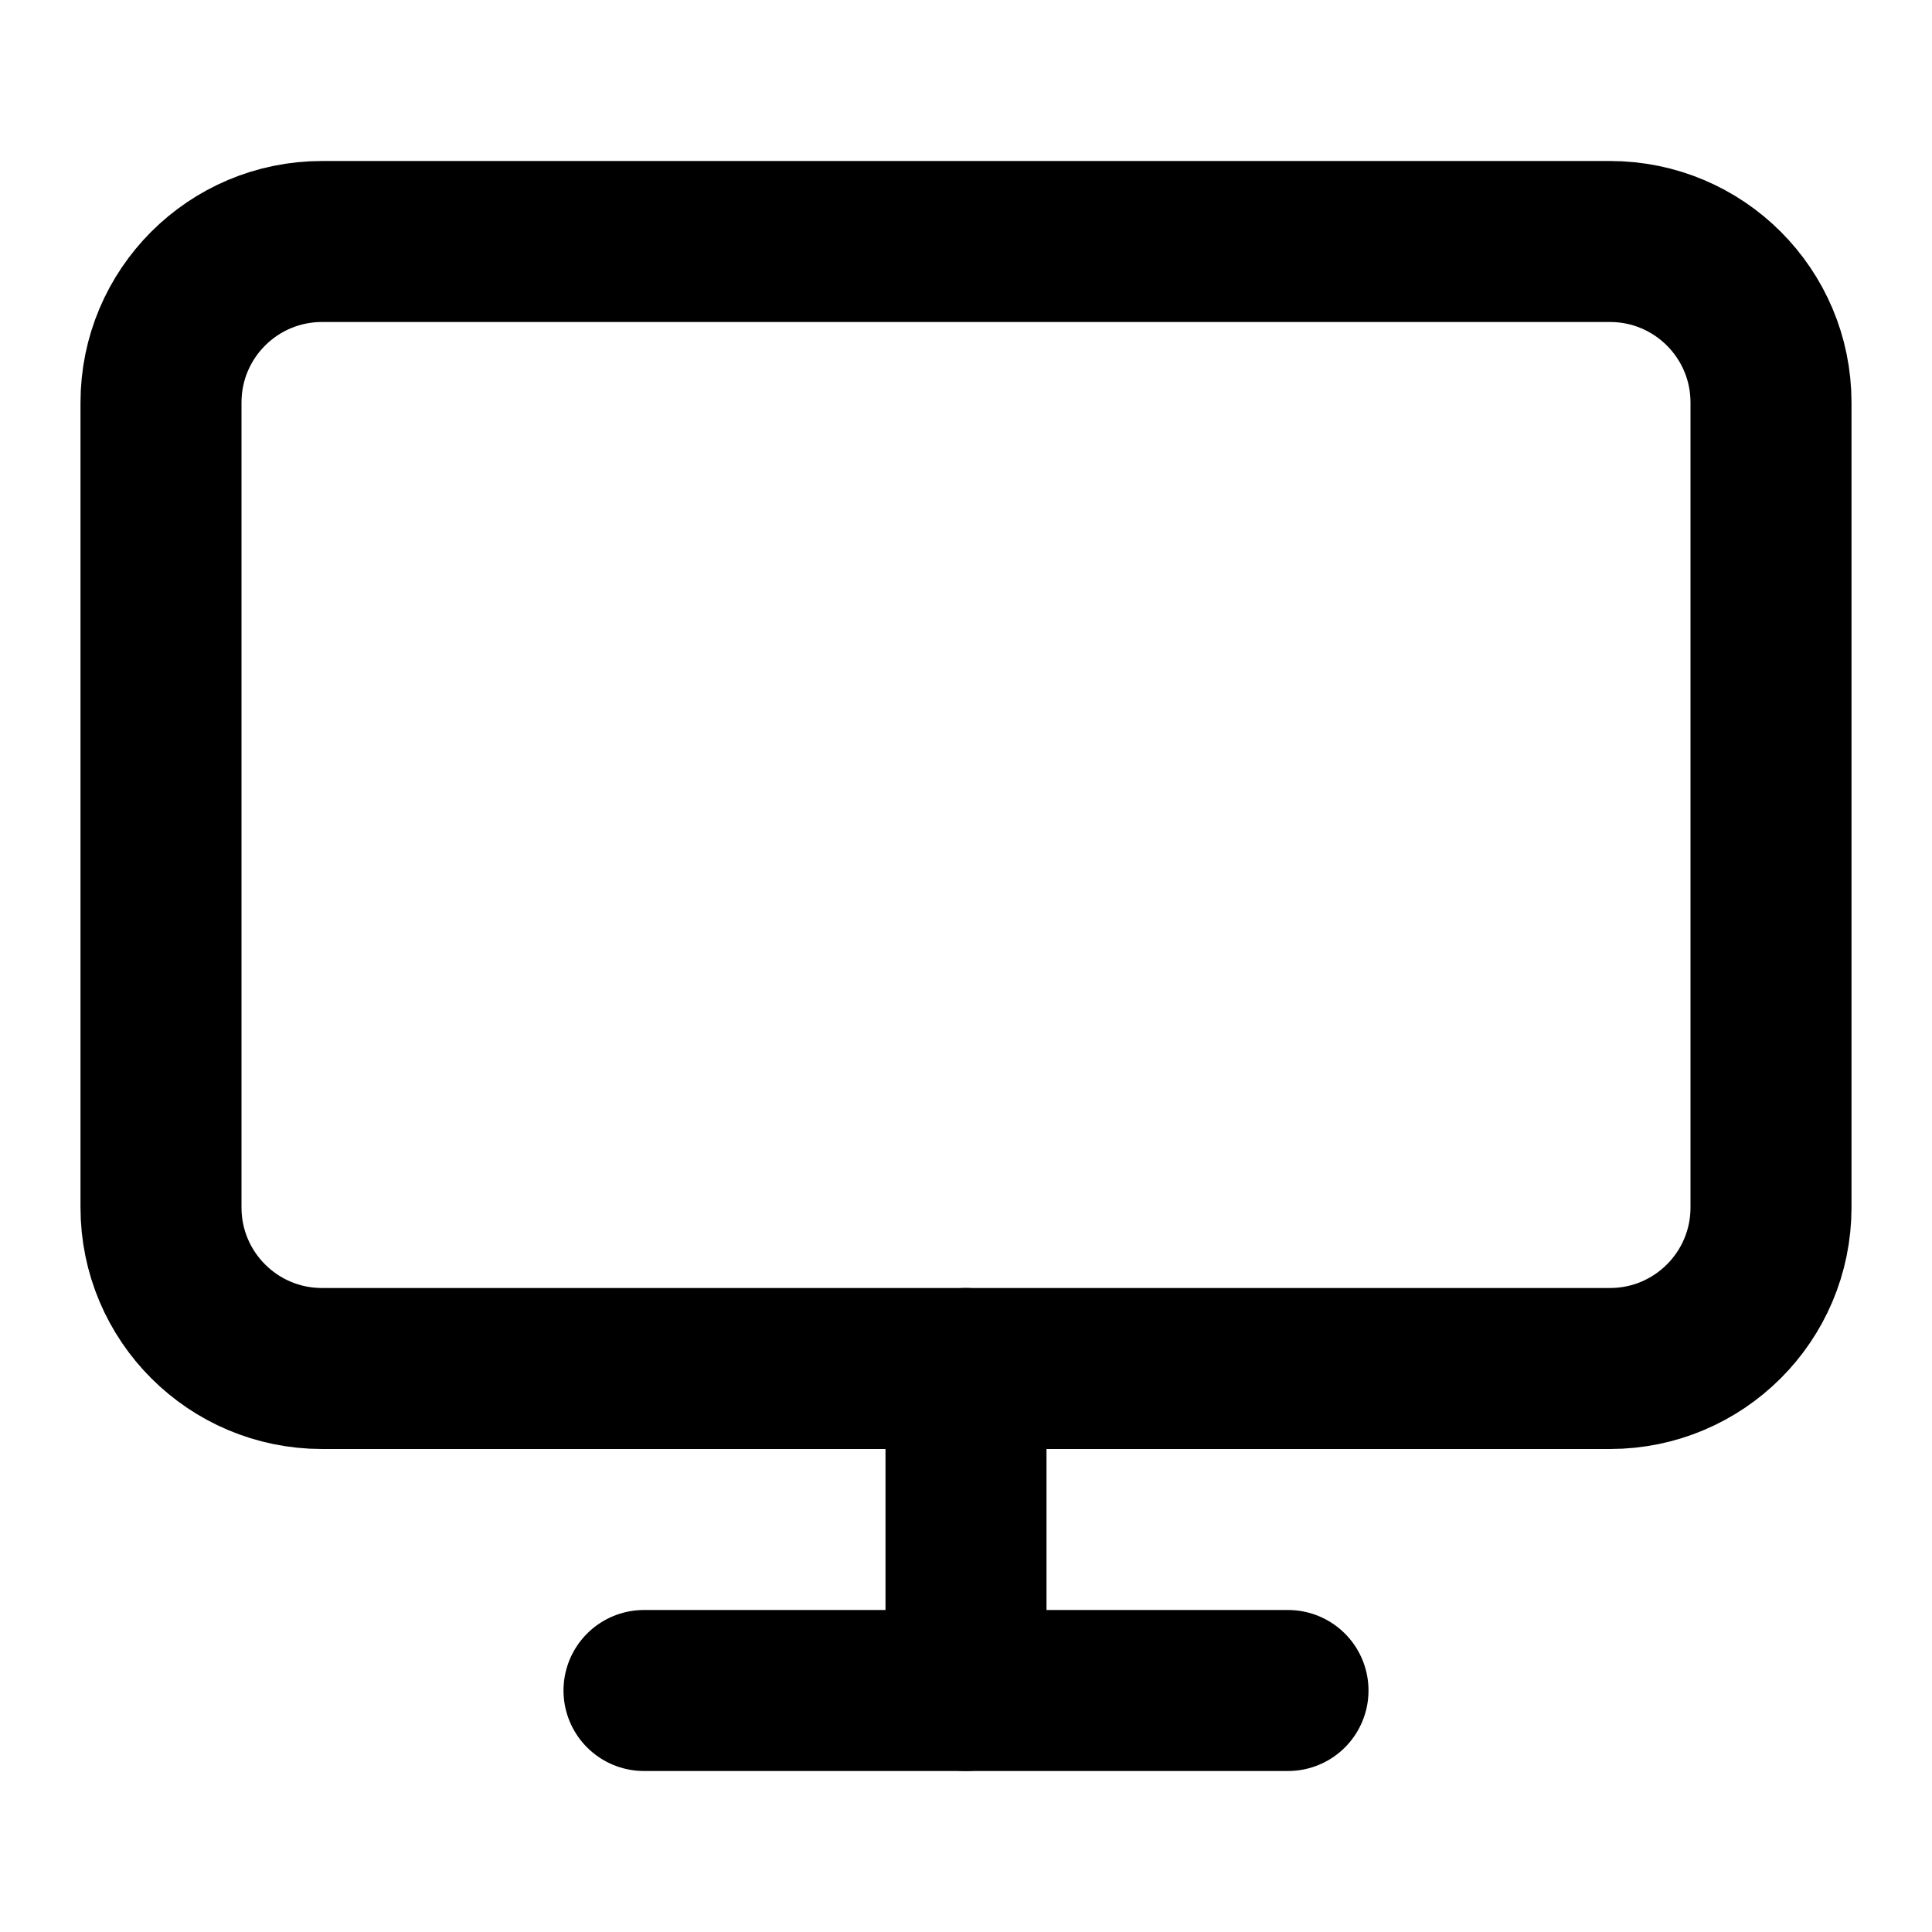
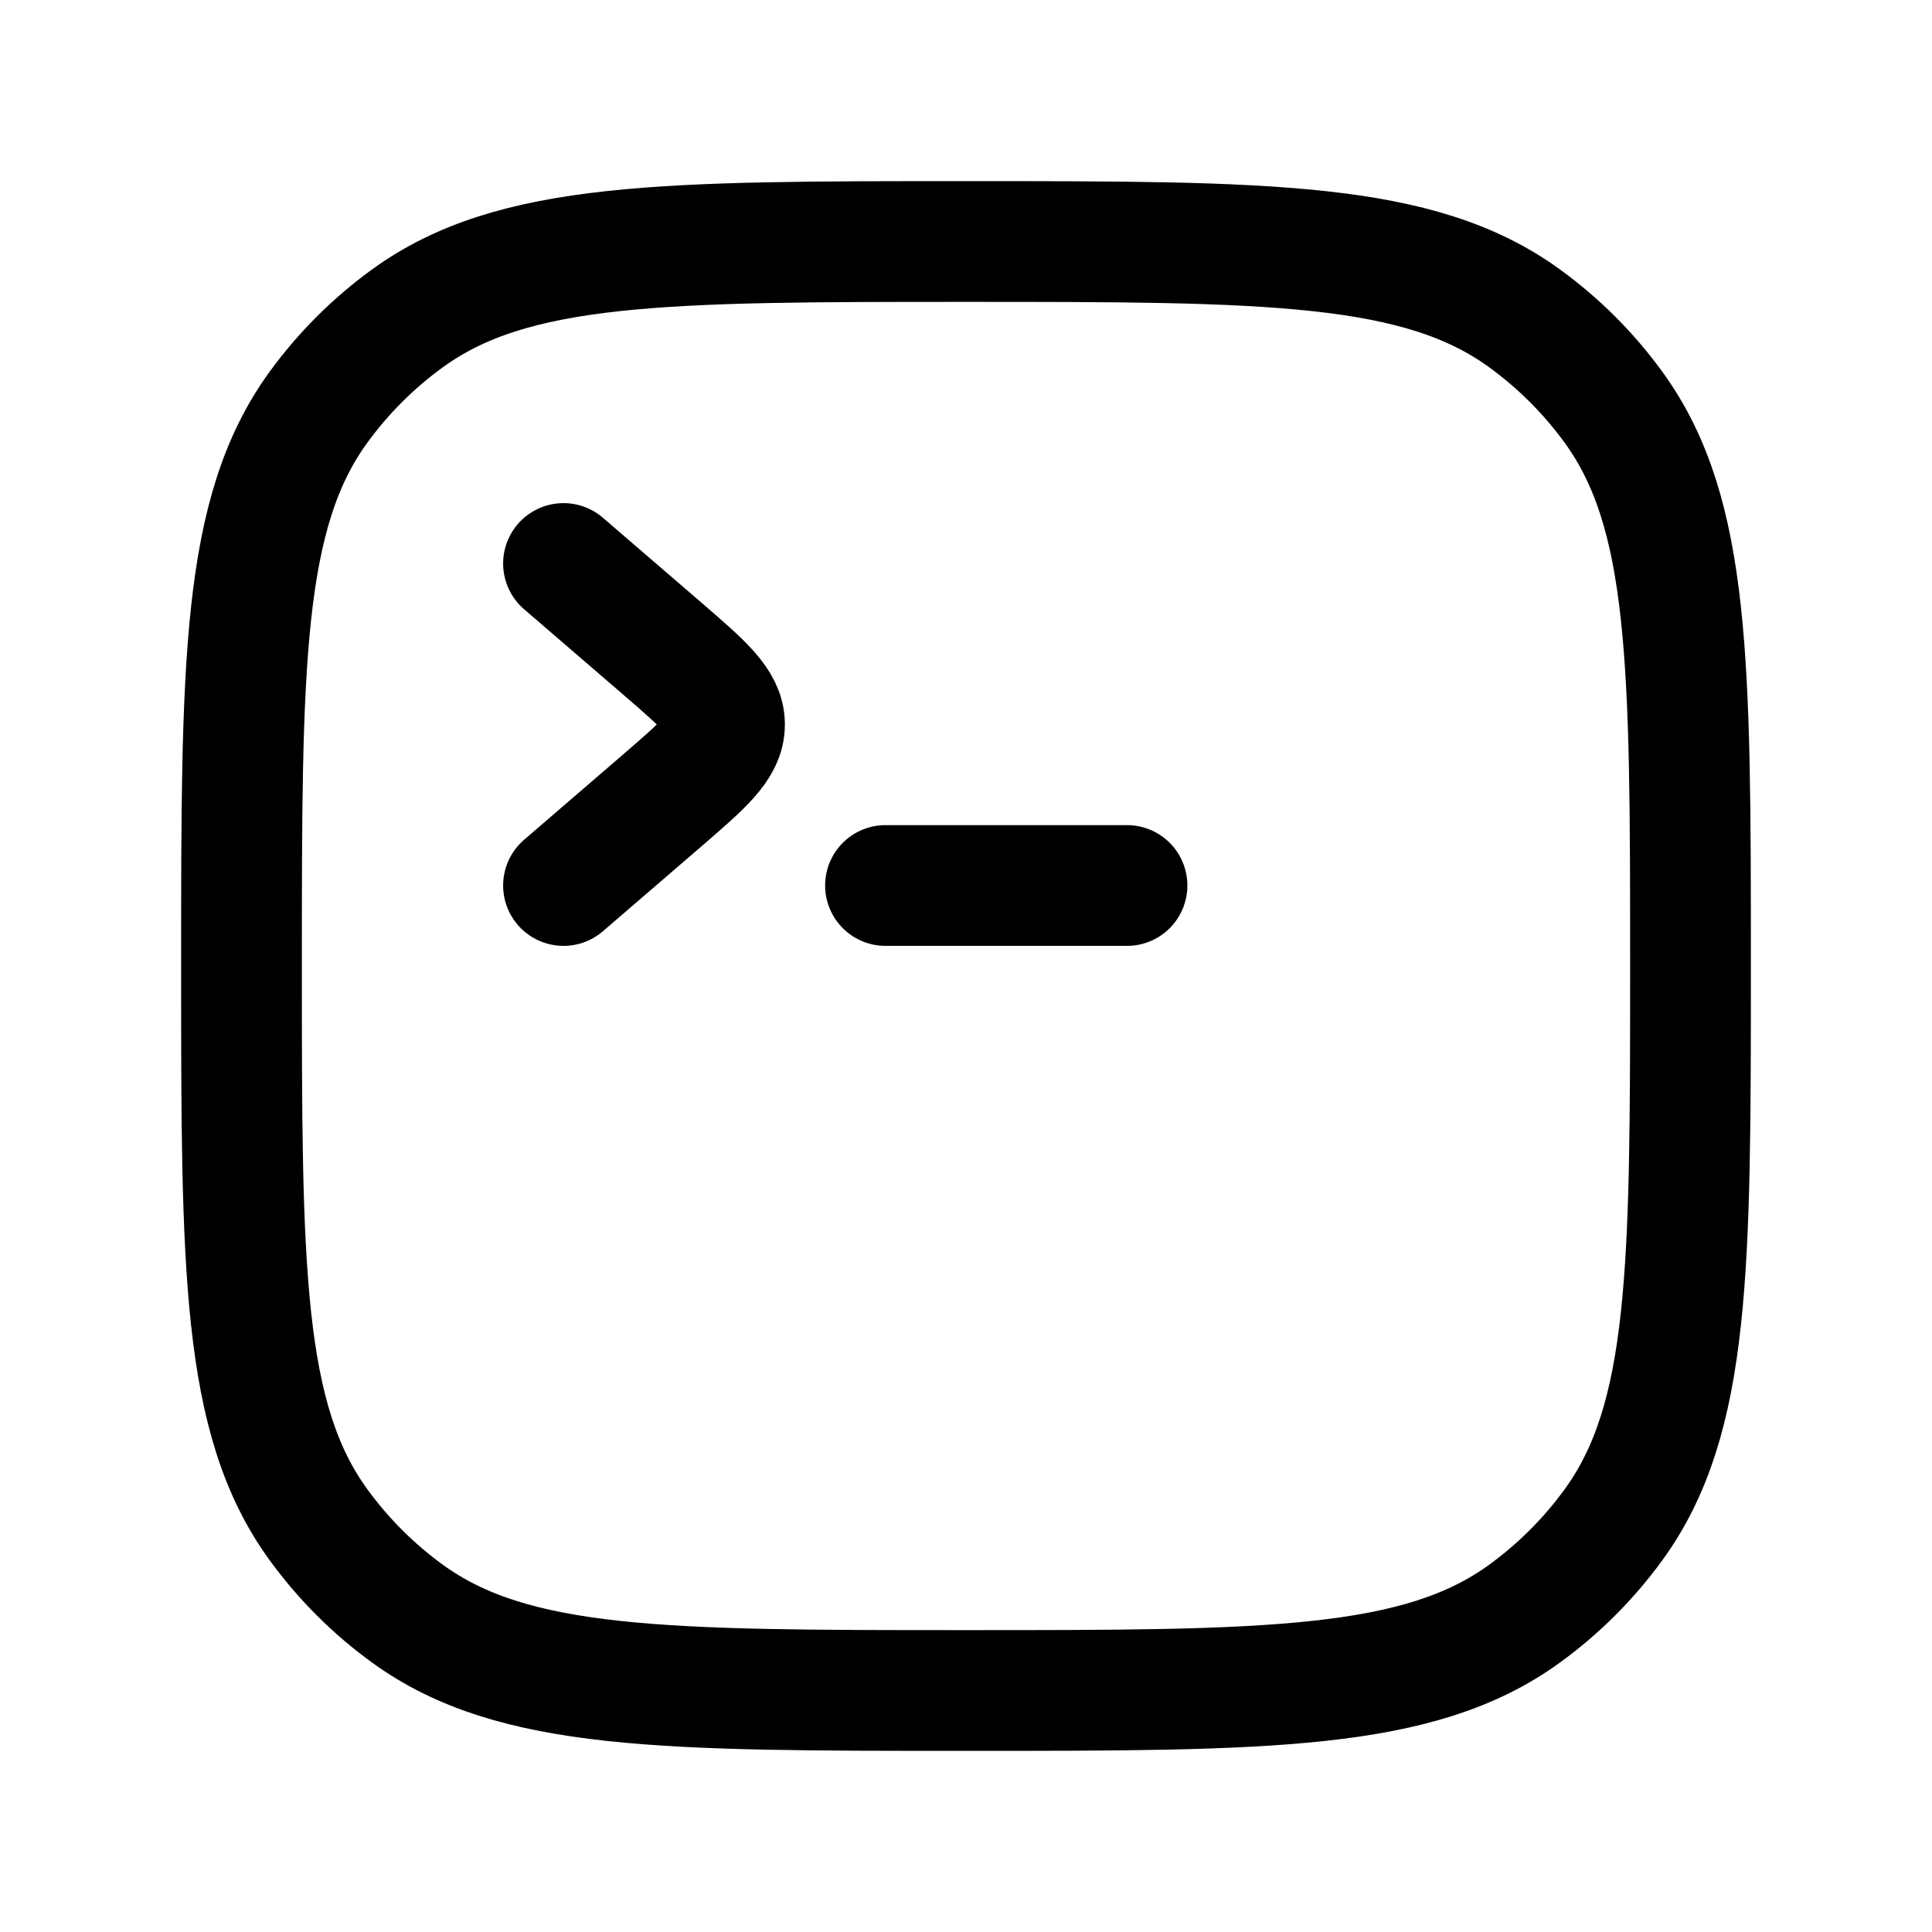
- <svg xmlns="http://www.w3.org/2000/svg" viewBox="0 0 24 24" width="24" height="24" fill="none" stroke="currentColor" stroke-width="2" stroke-linecap="round" stroke-linejoin="round">
-   <rect x="2" y="3" width="20" height="14" rx="2" ry="2" />
-   <line x1="8" y1="21" x2="16" y2="21" />
-   <line x1="12" y1="17" x2="12" y2="21" />
+ <svg xmlns="http://www.w3.org/2000/svg" width="1em" height="1em" viewBox="0 0 24 24">
+   <path d="M0 0h24v24H0z" fill="none" />
+   <g fill="none" stroke="currentColor" stroke-linecap="round" stroke-linejoin="round" stroke-width="1.5">
+     <path d="m7 7l1.227 1.057C8.742 8.502 9 8.724 9 9s-.258.498-.773.943L7 11m4 0h3" />
+     <path d="M12 21c3.75 0 5.625 0 6.939-.955a5 5 0 0 0 1.106-1.106C21 17.625 21 15.749 21 12s0-5.625-.955-6.939a5 5 0 0 0-1.106-1.106C17.625 3 15.749 3 12 3s-5.625 0-6.939.955A5 5 0 0 0 3.955 5.06C3 6.375 3 8.251 3 12s0 5.625.955 6.939a5 5 0 0 0 1.106 1.106C6.375 21 8.251 21 12 21" />
+   </g>
</svg>
